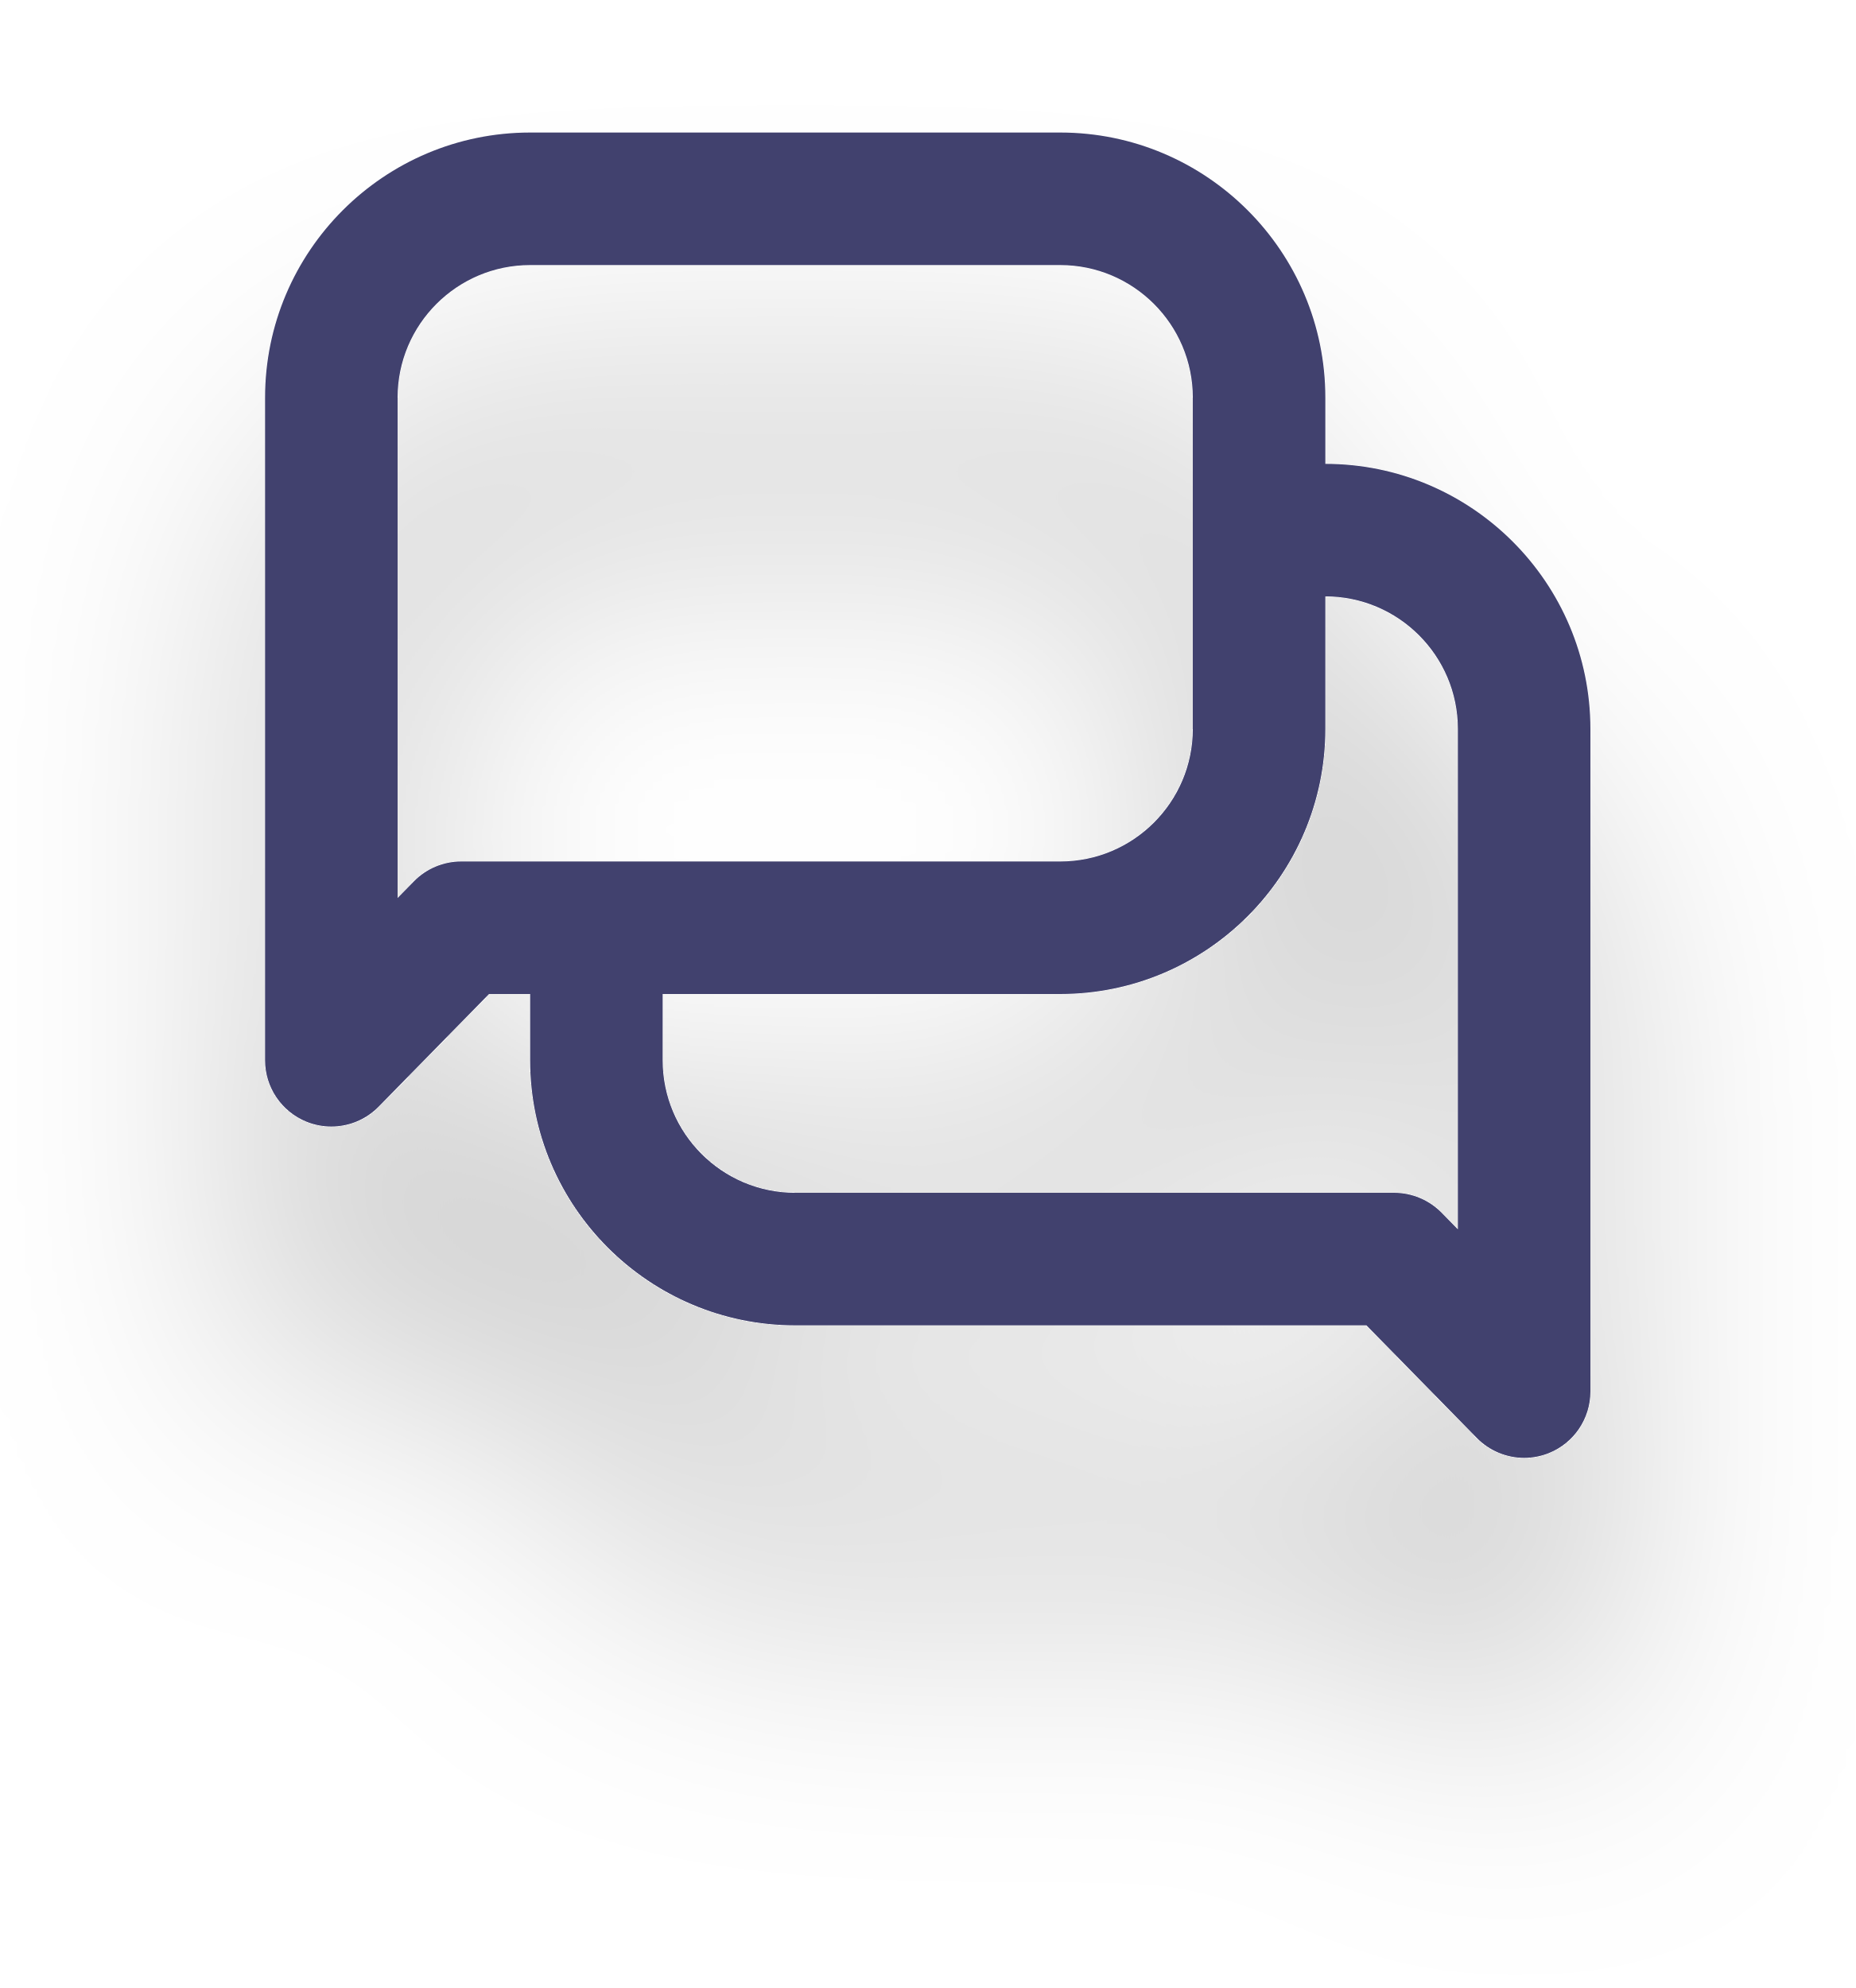
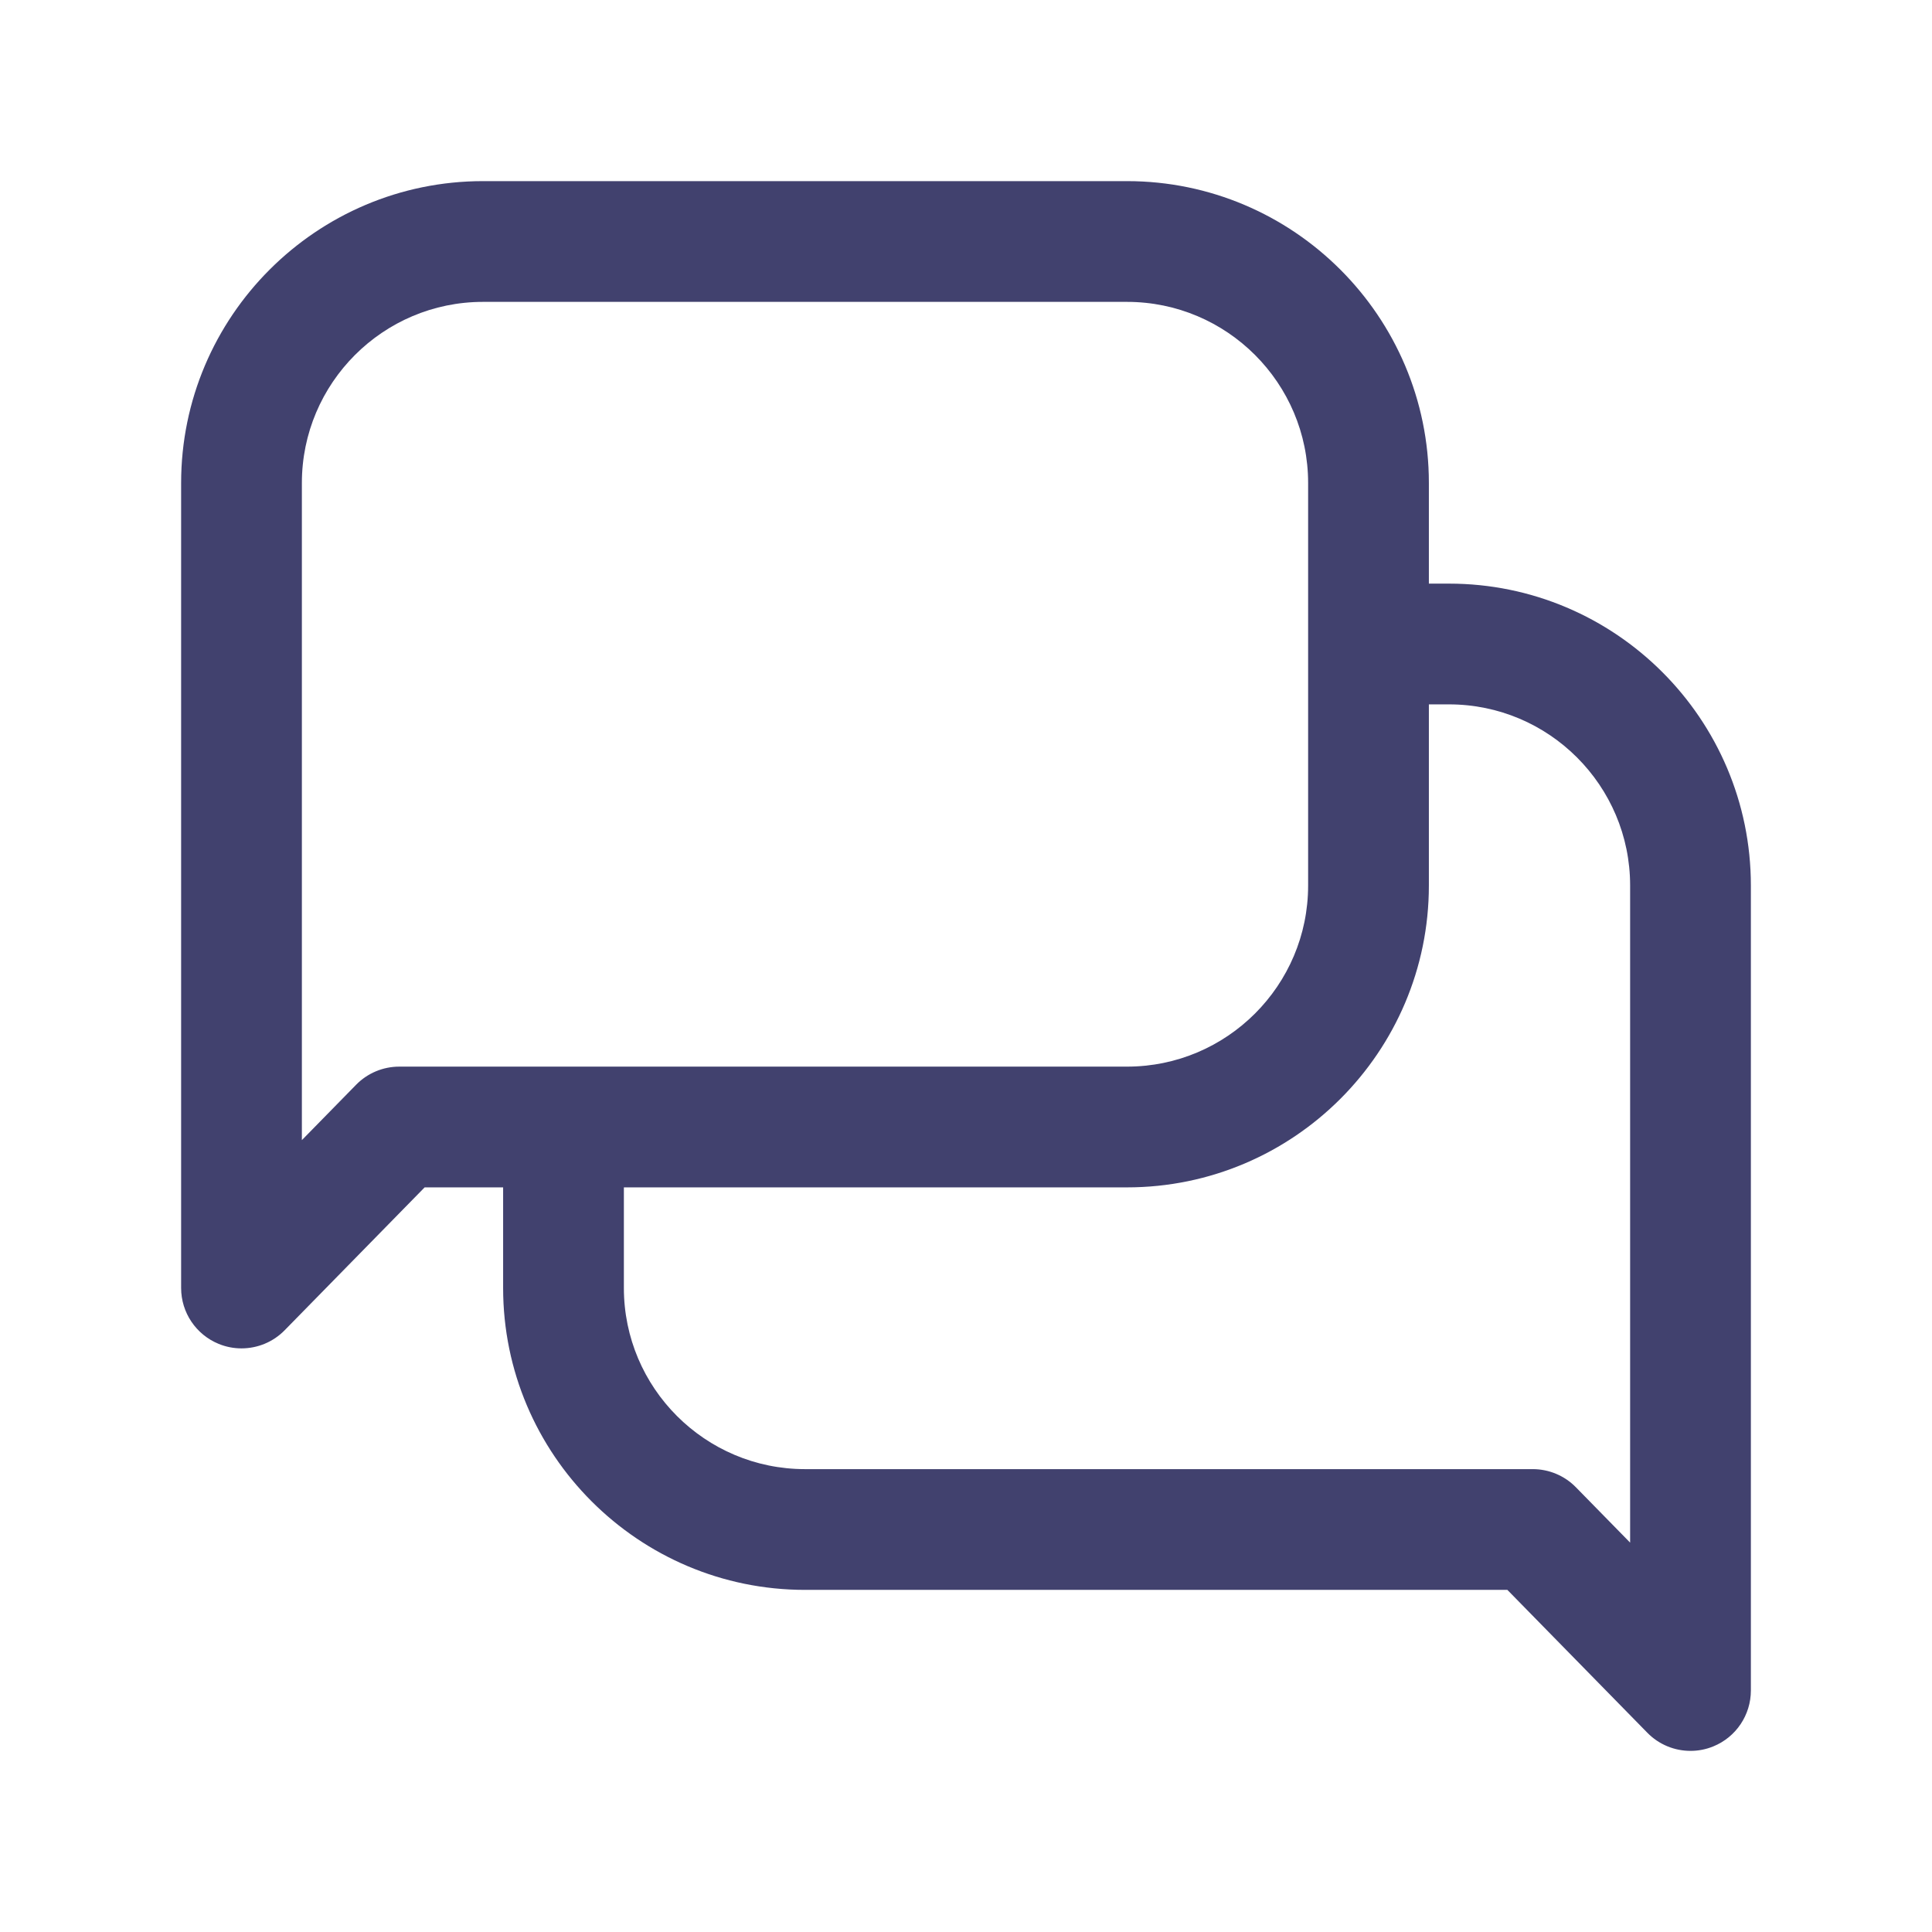
- <svg xmlns="http://www.w3.org/2000/svg" width="28" height="30" viewBox="0 0 28 30" fill="none">
-   <g filter="url(#filter0_d_477_5576)">
-     <path d="M20 7V6C20 3.794 18.206 2 16 2H8C5.794 2 4 3.794 4 6V16C4 16.406 4.246 16.772 4.622 16.926C4.744 16.976 4.872 17 5 17C5.264 17 5.522 16.896 5.714 16.7L7.38 15H8V16C8 18.206 9.794 20 12 20H20.62L22.286 21.7C22.478 21.895 22.737 22 23 22C23.127 22 23.256 21.976 23.378 21.926C23.754 21.773 24 21.406 24 21V11C24 8.794 22.206 7 20 7ZM6.96 13C6.691 13 6.434 13.108 6.246 13.3L6 13.551V6C6 4.897 6.897 4 8 4H16C17.103 4 18 4.897 18 6V11C18 12.103 17.103 13 16 13H6.96ZM22 18.551L21.754 18.3C21.566 18.109 21.308 18 21.04 18H12C10.897 18 10 17.103 10 16V15H16C18.206 15 20 13.206 20 11V9C21.103 9 22 9.897 22 11V18.551Z" fill="#41416E" />
-   </g>
-   <defs>
-     <filter id="filter0_d_477_5576" x="-2" y="0" width="32" height="32" filterUnits="userSpaceOnUse" color-interpolation-filters="sRGB">
-       <feFlood flood-opacity="0" result="BackgroundImageFix" />
-       <feColorMatrix in="SourceAlpha" type="matrix" values="0 0 0 0 0 0 0 0 0 0 0 0 0 0 0 0 0 0 127 0" result="hardAlpha" />
-       <feOffset dy="4" />
-       <feGaussianBlur stdDeviation="2" />
-       <feComposite in2="hardAlpha" operator="out" />
-       <feColorMatrix type="matrix" values="0 0 0 0 0 0 0 0 0 0 0 0 0 0 0 0 0 0 0.25 0" />
-       <feBlend mode="normal" in2="BackgroundImageFix" result="effect1_dropShadow_477_5576" />
-       <feBlend mode="normal" in="SourceGraphic" in2="effect1_dropShadow_477_5576" result="shape" />
-     </filter>
-   </defs>
+ <svg xmlns="http://www.w3.org/2000/svg" width="24" height="24" viewBox="0 0 24 24" fill="none">
+   <path d="M18 7.25H17.75V6C17.75 3.932 16.068 2.25 14 2.25H6C3.932 2.25 2.25 3.932 2.25 6V16C2.25 16.305 2.435 16.579 2.716 16.694C2.808 16.732 2.904 16.75 3 16.75C3.198 16.75 3.392 16.672 3.536 16.525L5.275 14.75H6.25V16C6.25 18.068 7.932 19.75 10 19.75H18.725L20.464 21.525C20.608 21.672 20.802 21.75 21 21.75C21.096 21.75 21.192 21.732 21.284 21.694C21.566 21.579 21.75 21.304 21.75 21V11C21.75 8.932 20.068 7.25 18 7.25ZM4.96 13.25C4.758 13.25 4.565 13.331 4.424 13.475L3.75 14.163V6C3.75 4.759 4.759 3.75 6 3.75H14C15.241 3.75 16.25 4.759 16.25 6V11C16.25 12.241 15.241 13.25 14 13.25H4.96ZM20.25 19.163L19.576 18.475C19.435 18.331 19.242 18.25 19.04 18.25H10C8.759 18.25 7.75 17.241 7.75 16V14.75H14C16.068 14.75 17.75 13.068 17.75 11V8.75H18C19.241 8.75 20.25 9.759 20.25 11V19.163Z" fill="#41416E" />
</svg>
